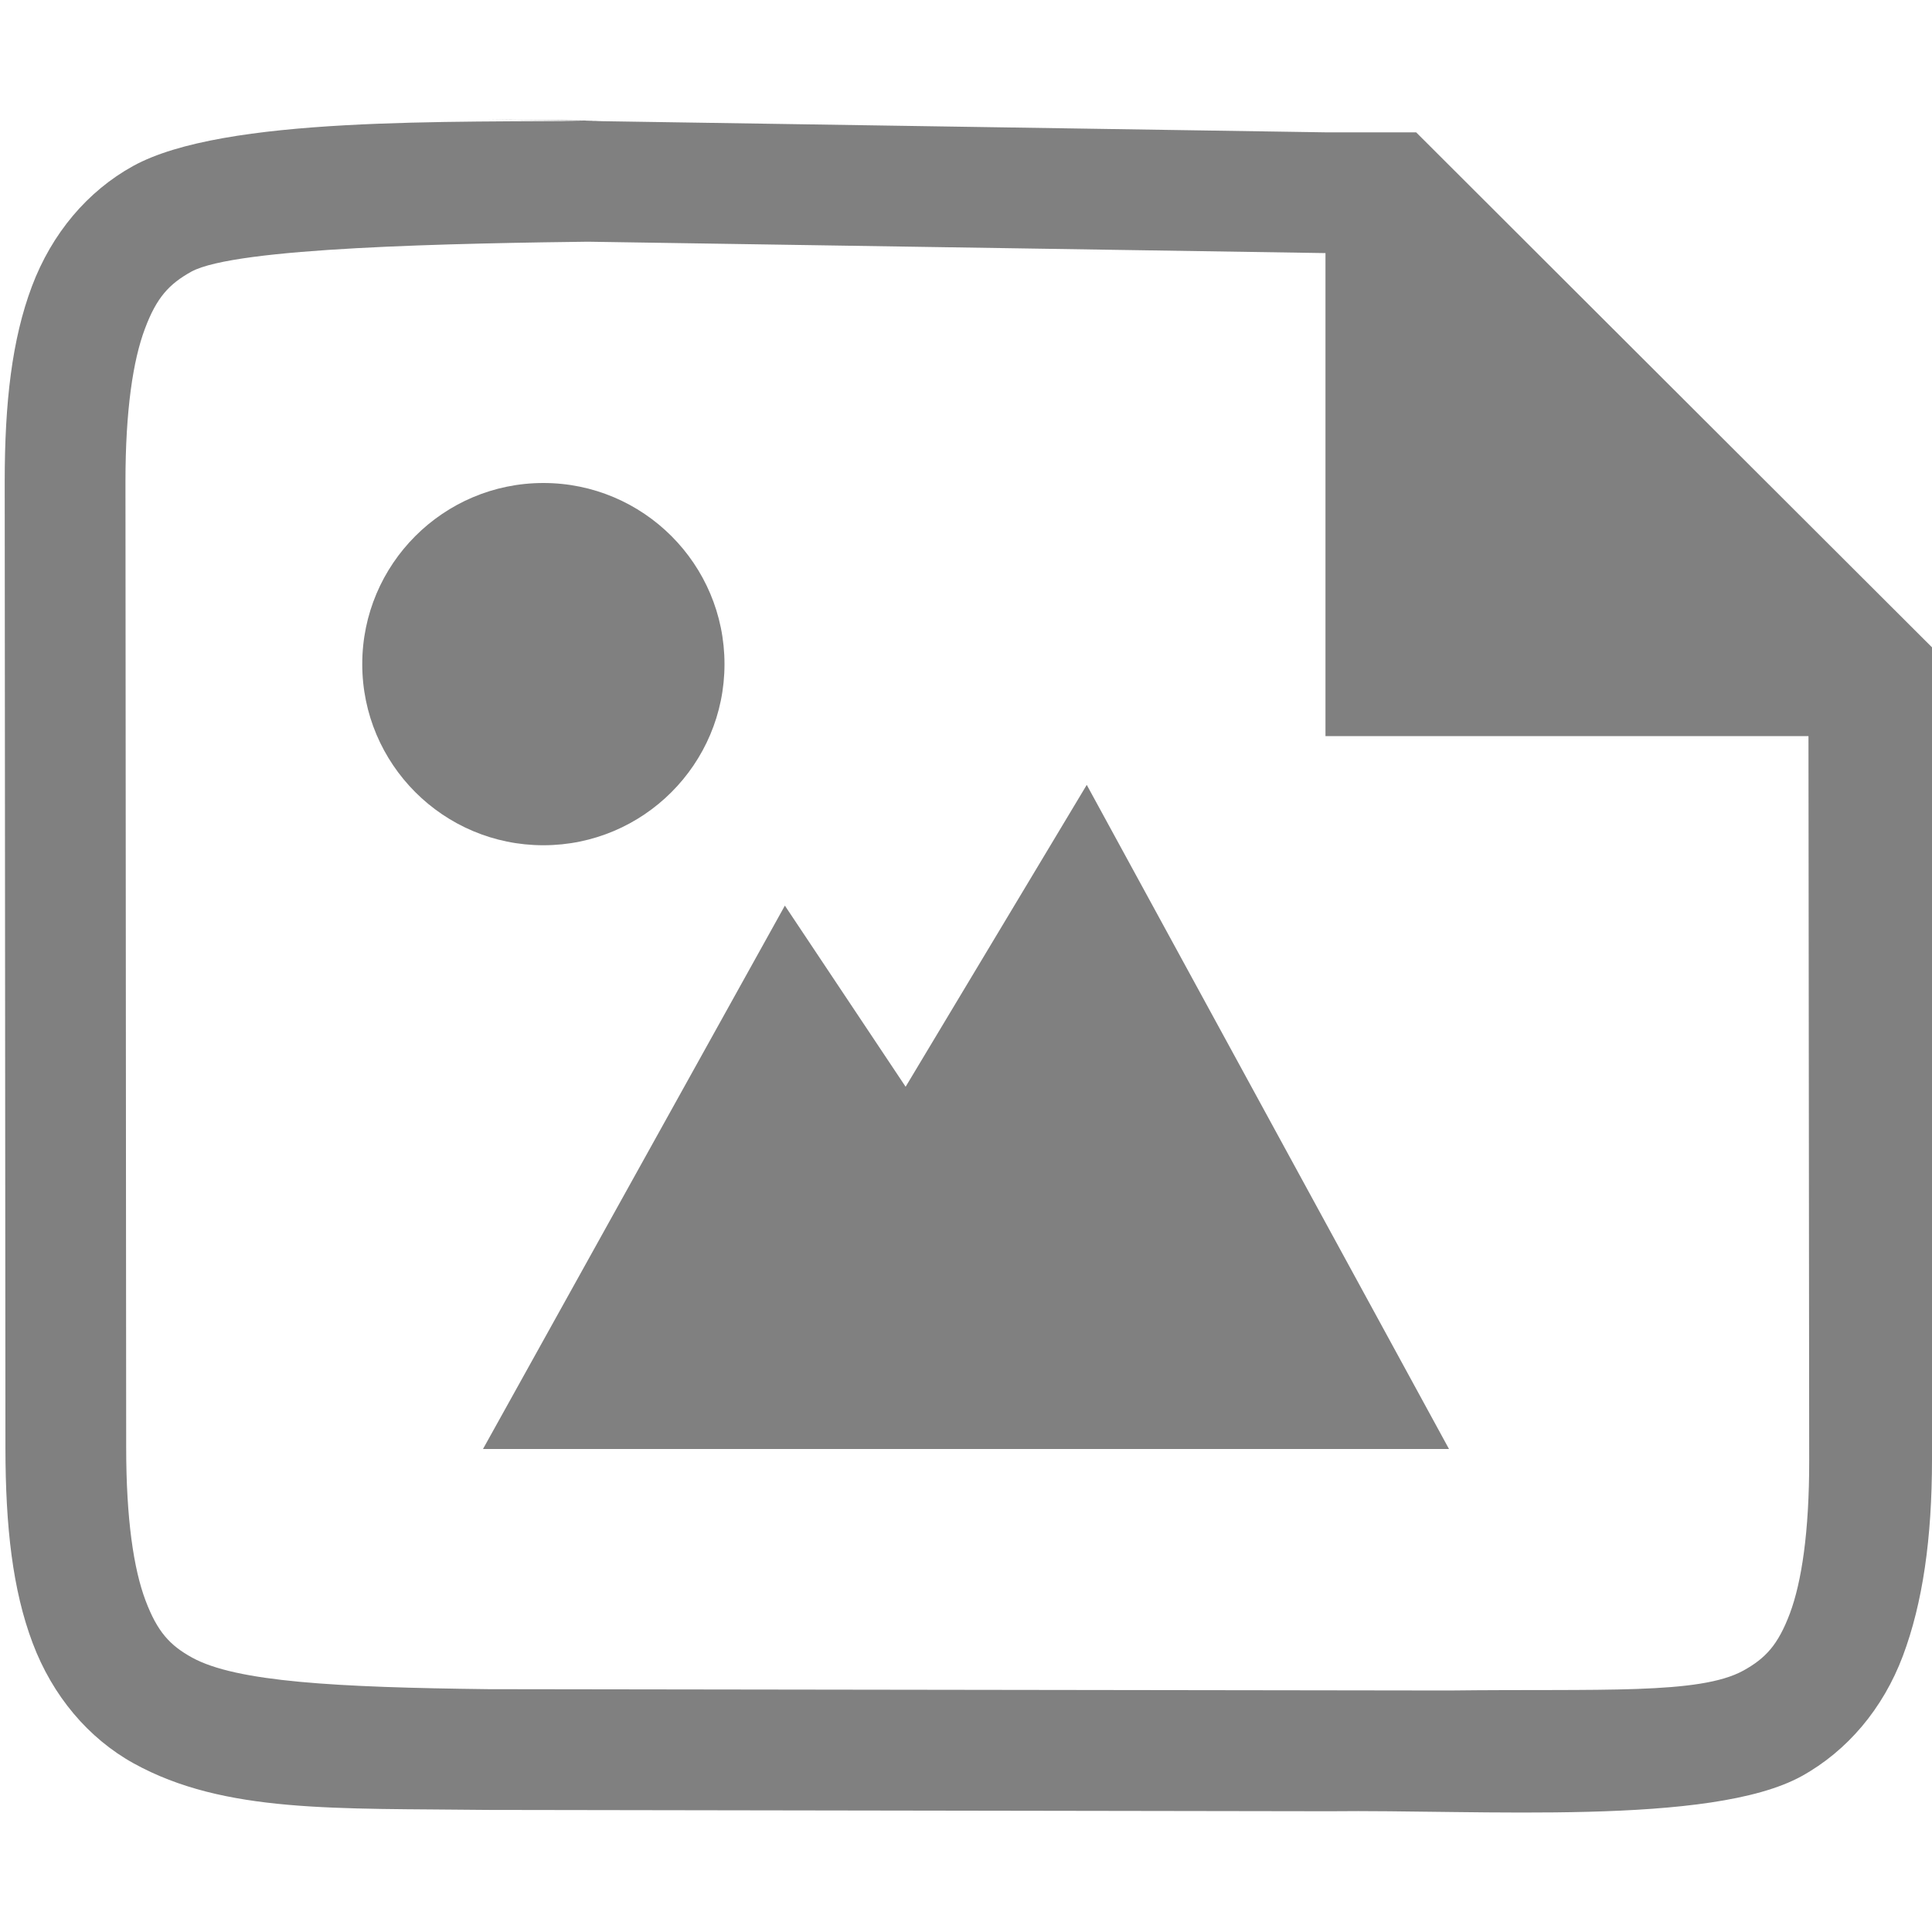
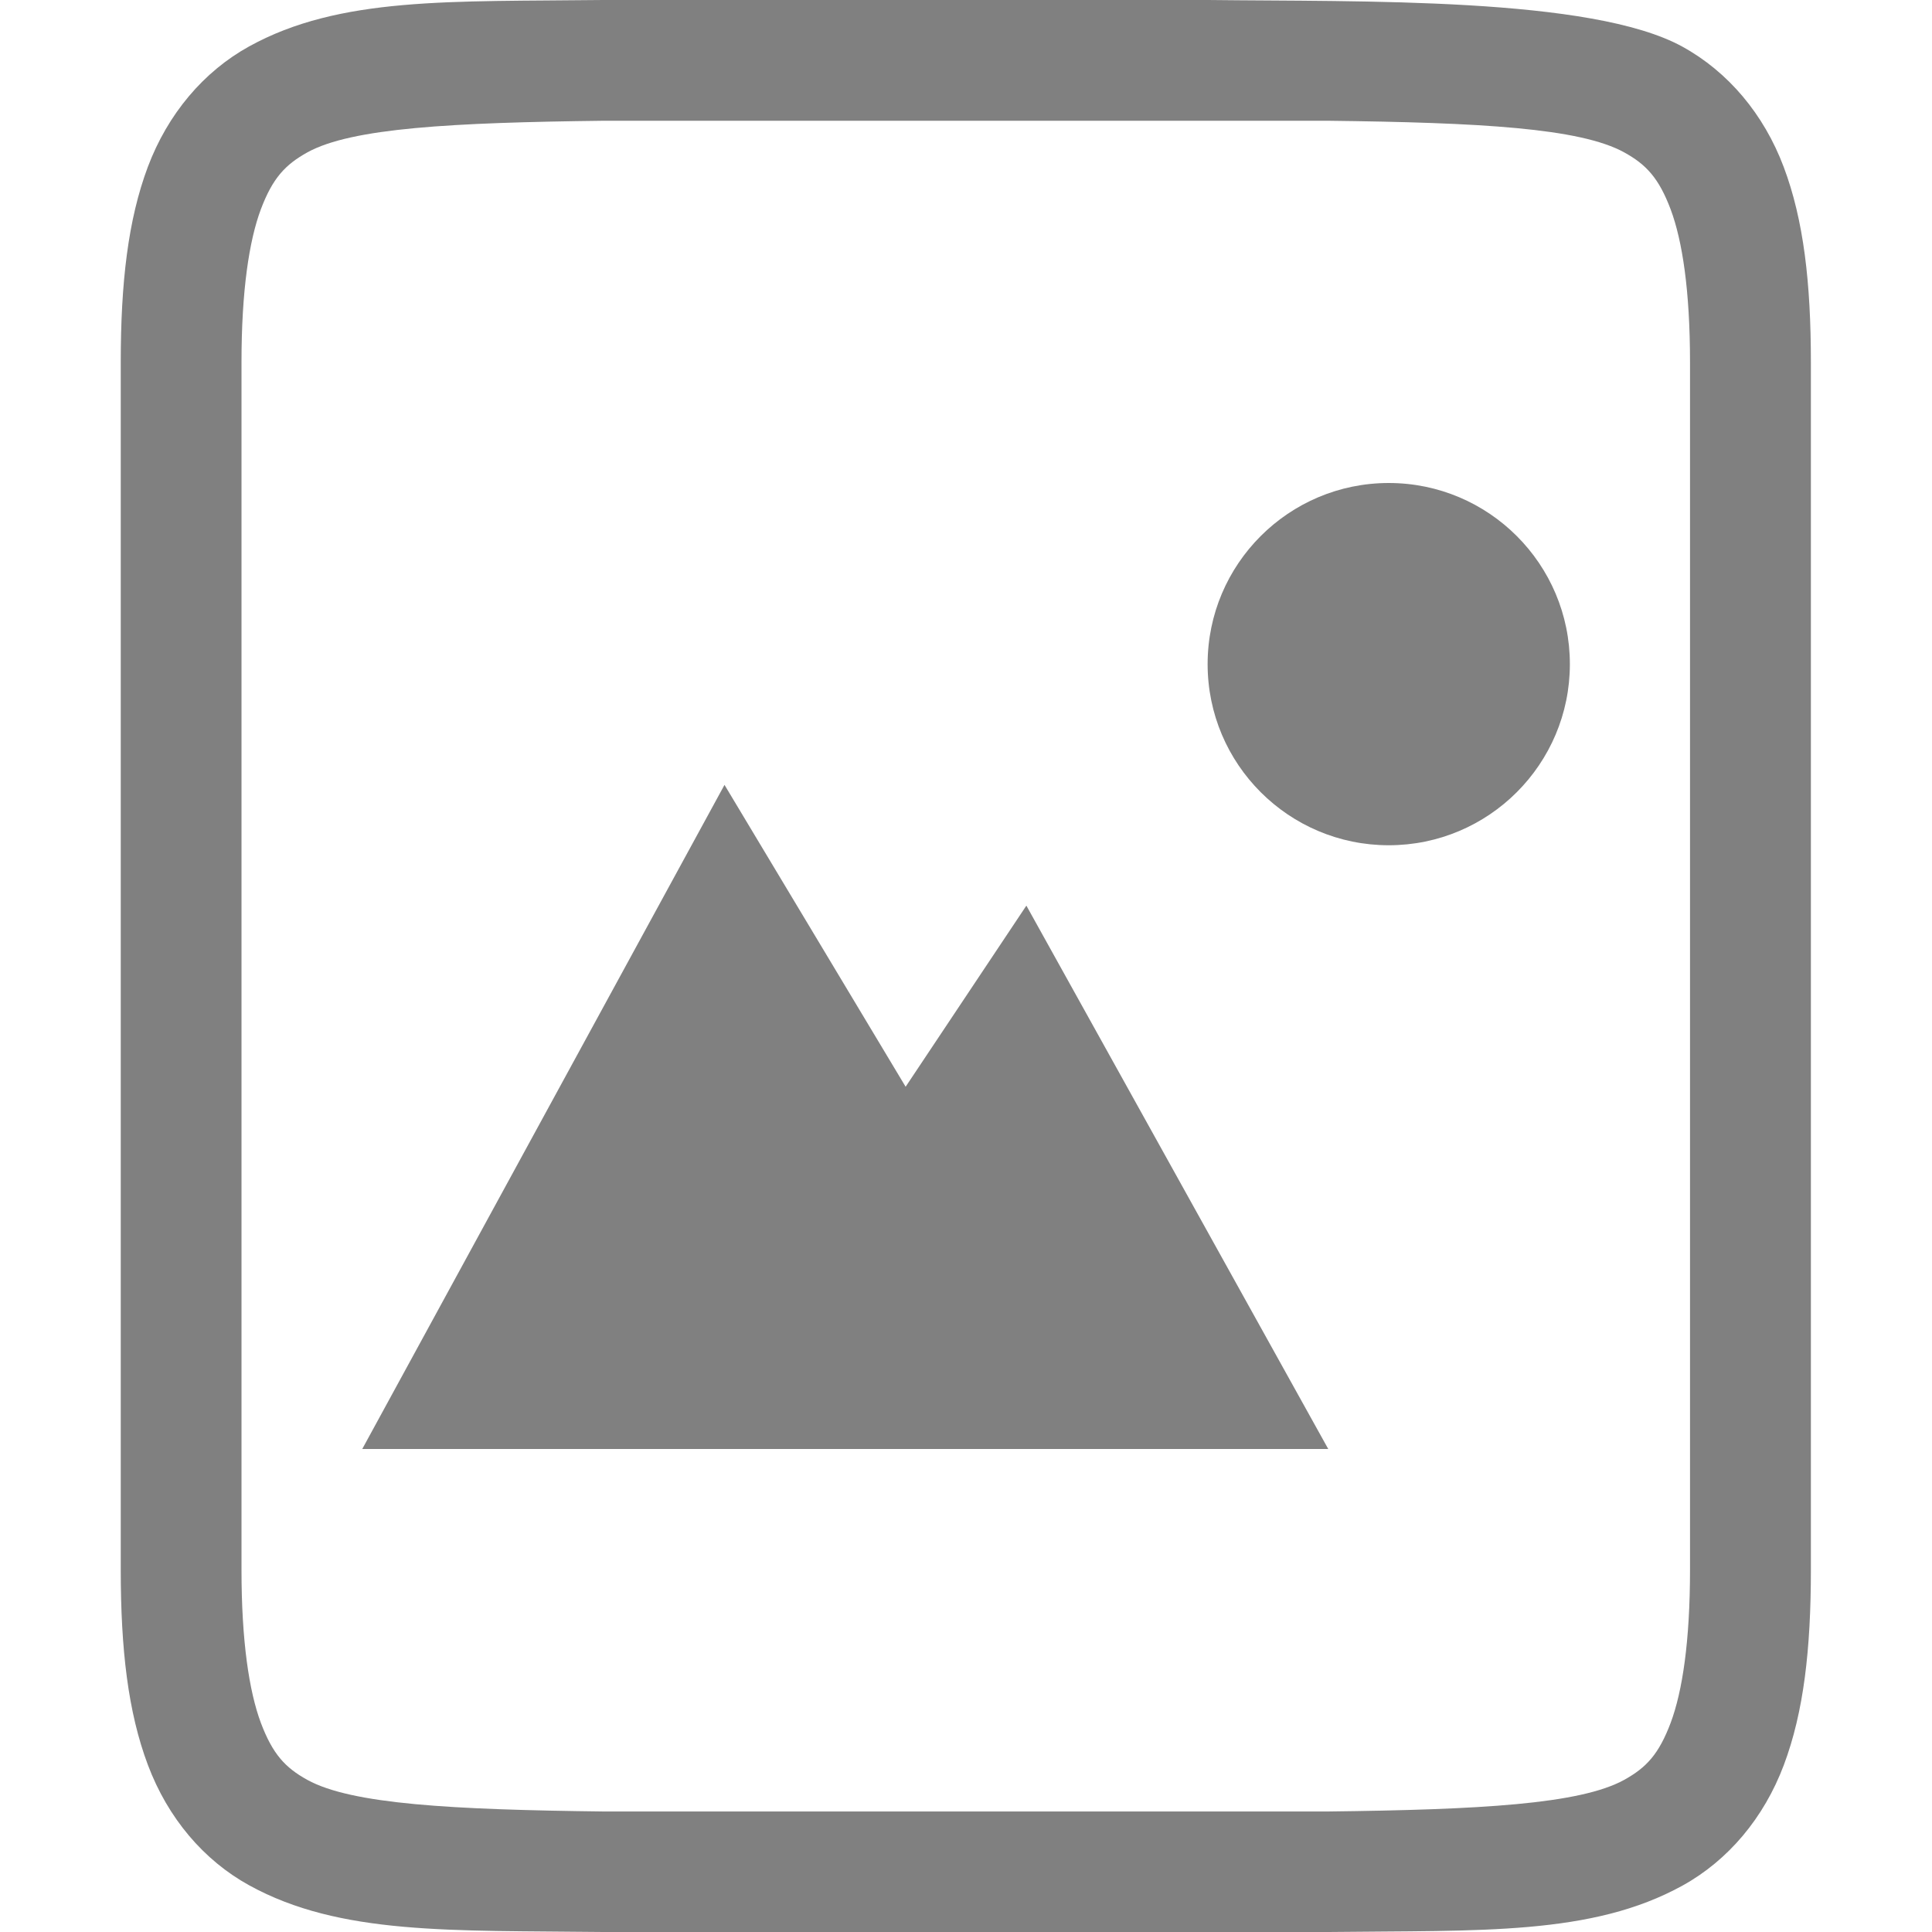
<svg xmlns="http://www.w3.org/2000/svg" xmlns:ns1="http://www.openswatchbook.org/uri/2009/osb" height="16" id="svg7384" version="1.1" width="16">
  <defs id="defs7386">
    <linearGradient id="linearGradient5606" ns1:paint="solid">
      <stop id="stop5608" offset="0" style="stop-color:#000000;stop-opacity:1;" />
    </linearGradient>
    <linearGradient id="linearGradient4526" ns1:paint="solid">
      <stop id="stop4528" offset="0" style="stop-color:#ffffff;stop-opacity:1;" />
    </linearGradient>
    <linearGradient id="linearGradient3600-4" ns1:paint="gradient">
      <stop id="stop3602-7" offset="0" style="stop-color:#f4f4f4;stop-opacity:1" />
      <stop id="stop3604-6" offset="1" style="stop-color:#dbdbdb;stop-opacity:1" />
    </linearGradient>
  </defs>
-   <g id="g905">
-     <g id="g1000">
-       <g id="layer9" label="status" style="display:inline" transform="translate(-653.0002,207)" />
-       <g id="layer2" style="display:inline" transform="translate(-412,-160)" />
-       <g id="layer4" style="display:inline" transform="translate(-412,-160)">
-         <path id="path5289-0-9" style="color:#000000;display:inline;overflow:visible;visibility:visible;fill:#808080;fill-opacity:1;fill-rule:nonzero;stroke:none;stroke-width:4;marker:none;enable-background:accumulate" transform="translate(412,160)" d="M 4.988,1 C 3.73,1.015 1.855,0.96 1.102,1.375 0.725,1.583 0.429,1.933 0.264,2.372 c -0.165,0.439 -0.225,0.96 -0.225,1.617 l 0.006,8 c 4.8165e-4,0.658 0.06,1.179 0.225,1.617 0.165,0.439 0.462,0.79 0.838,0.998 0.753,0.415 1.673,0.37 2.932,0.385 h 0.004 L 11.004,15 h 0.002 c 1.258,-0.015 3.162,0.124 3.915,-0.291 0.376,-0.208 0.673,-0.557 0.838,-0.996 C 15.923,13.275 16,12.742 16,12.084 V 6 5.361 L 11.728,1.096 H 10.978 L 4.035,0.989 Z m 0.006,1 -0.949,-0.011 6.932,0.107 v 4 h 2 2 l 0.006,6 c 5.78e-4,0.592 -0.063,1.006 -0.16,1.266 -0.098,0.26 -0.201,0.371 -0.385,0.473 C 14.073,14.036 13.259,13.985 12,14 L 4.045,13.989 c -1.259,-0.015 -2.089,-0.06 -2.455,-0.262 -0.183,-0.101 -0.287,-0.213 -0.385,-0.473 -0.098,-0.26 -0.16,-0.673 -0.16,-1.266 L 1.039,3.989 C 1.039,3.396 1.102,2.983 1.2,2.723 1.297,2.463 1.401,2.352 1.584,2.25 1.95,2.049 3.736,2.015 4.994,2 Z" />
-       </g>
-       <g id="g1812" style="display:inline" transform="translate(-412,-160)" />
-       <g id="g6217" style="display:inline" transform="translate(-412,-160)" />
-       <g id="layer3" style="display:inline" transform="translate(-412,-160)" />
-       <g id="g1833" style="display:inline" transform="translate(-412,-160)" />
-       <g id="layer1" style="display:inline" transform="translate(-412,-160)" />
-     </g>
-     <path d="M 4.5,4 C 5.328,4 6,4.672 6,5.5 6,6.328 5.328,7 4.5,7 3.672,7 3,6.328 3,5.5 3,4.672 3.672,4 4.5,4 Z" id="path4527-0" style="color:#000000;display:inline;overflow:visible;visibility:visible;fill:#808080;fill-opacity:1;fill-rule:nonzero;stroke:none;stroke-width:5.999;marker:none;enable-background:accumulate" />
-     <path d="M 9,6.5 12,12 H 9.282 4 L 6.5,7.5 7.5,9 Z" id="path4156-2" style="color:#000000;display:inline;overflow:visible;visibility:visible;fill:#808080;fill-opacity:1;fill-rule:nonzero;stroke:none;stroke-width:5.999;marker:none;enable-background:accumulate" />
+   <g id="g1833-3" style="display:inline" transform="translate(-512,-220)">
+     <path d="m 516.994,220 c -1.258,0.015 -2.179,-0.031 -2.932,0.385 -0.376,0.208 -0.673,0.559 -0.838,0.998 C 513.06,221.821 513,222.342 513,223 v 10 c 0,0.658 0.06,1.179 0.225,1.617 0.165,0.439 0.462,0.789 0.838,0.996 0.753,0.415 1.674,0.372 2.932,0.387 h 0.002 5.006 1 c 1.258,-0.015 2.179,0.031 2.932,-0.385 0.376,-0.208 0.673,-0.559 0.838,-0.998 0.165,-0.439 0.224,-0.96 0.224,-1.617 v -10 c 0,-0.658 -0.06,-1.179 -0.225,-1.617 -0.165,-0.439 -0.462,-0.789 -0.838,-0.996 -0.753,-0.415 -2.67,-0.372 -3.928,-0.387 H 523 516.998 Z m 0.006,1 h 5.996 c 1.259,0.015 2.089,0.06 2.455,0.262 0.183,0.101 0.287,0.213 0.385,0.473 0.097,0.26 0.16,0.673 0.16,1.266 v 10 c 0,0.592 -0.063,1.006 -0.16,1.266 -0.098,0.26 -0.201,0.371 -0.385,0.473 -0.366,0.202 -1.197,0.247 -2.455,0.262 H 517.006 517 c -1.259,-0.015 -2.089,-0.06 -2.455,-0.262 -0.183,-0.101 -0.287,-0.213 -0.385,-0.473 C 514.063,234.006 514,233.592 514,233 v -10 c 0,-0.592 0.063,-1.006 0.16,-1.266 0.098,-0.26 0.203,-0.371 0.387,-0.473 C 514.913,221.06 515.741,221.015 517,221 Z" id="path2732-8-1-7" style="color:#000000;font-style:normal;font-variant:normal;font-weight:normal;font-stretch:normal;font-size:medium;line-height:normal;font-family:sans-serif;font-variant-ligatures:normal;font-variant-position:normal;font-variant-caps:normal;font-variant-numeric:normal;font-variant-alternates:normal;font-feature-settings:normal;text-indent:0;text-align:start;text-decoration:none;text-decoration-line:none;text-decoration-style:solid;text-decoration-color:#000000;letter-spacing:normal;word-spacing:normal;text-transform:none;writing-mode:lr-tb;direction:ltr;text-orientation:mixed;dominant-baseline:auto;baseline-shift:baseline;text-anchor:start;white-space:normal;shape-padding:0;clip-rule:nonzero;display:inline;overflow:visible;visibility:visible;opacity:1;isolation:auto;mix-blend-mode:normal;color-interpolation:sRGB;color-interpolation-filters:linearRGB;solid-color:#000000;solid-opacity:1;vector-effect:none;fill:#808080;fill-opacity:1;fill-rule:nonzero;stroke:none;stroke-width:1;stroke-linecap:butt;stroke-linejoin:miter;stroke-miterlimit:4;stroke-dasharray:none;stroke-dashoffset:0;stroke-opacity:1;marker:none;color-rendering:auto;image-rendering:auto;shape-rendering:auto;text-rendering:auto;enable-background:accumulate" />
  </g>
+   <path d="m 11.501,4 c -0.828,0 -1.5,0.672 -1.5,1.5 0,0.828 0.672,1.5 1.5,1.5 0.828,0 1.5,-0.672 1.5,-1.5 0,-0.828 -0.672,-1.5 -1.5,-1.5 z" id="path4527-0" style="color:#000000;display:inline;overflow:visible;visibility:visible;fill:#808080;fill-opacity:1;fill-rule:nonzero;stroke:none;stroke-width:5.999;marker:none;enable-background:accumulate" />
+   <path d="m 6,6.5 -3,5.5 h 2.718 5.282 l -2.5,-4.5 -1,1.5 z" id="path4156-2" style="color:#000000;display:inline;overflow:visible;visibility:visible;fill:#808080;fill-opacity:1;fill-rule:nonzero;stroke:none;stroke-width:5.999;marker:none;enable-background:accumulate" />
</svg>
